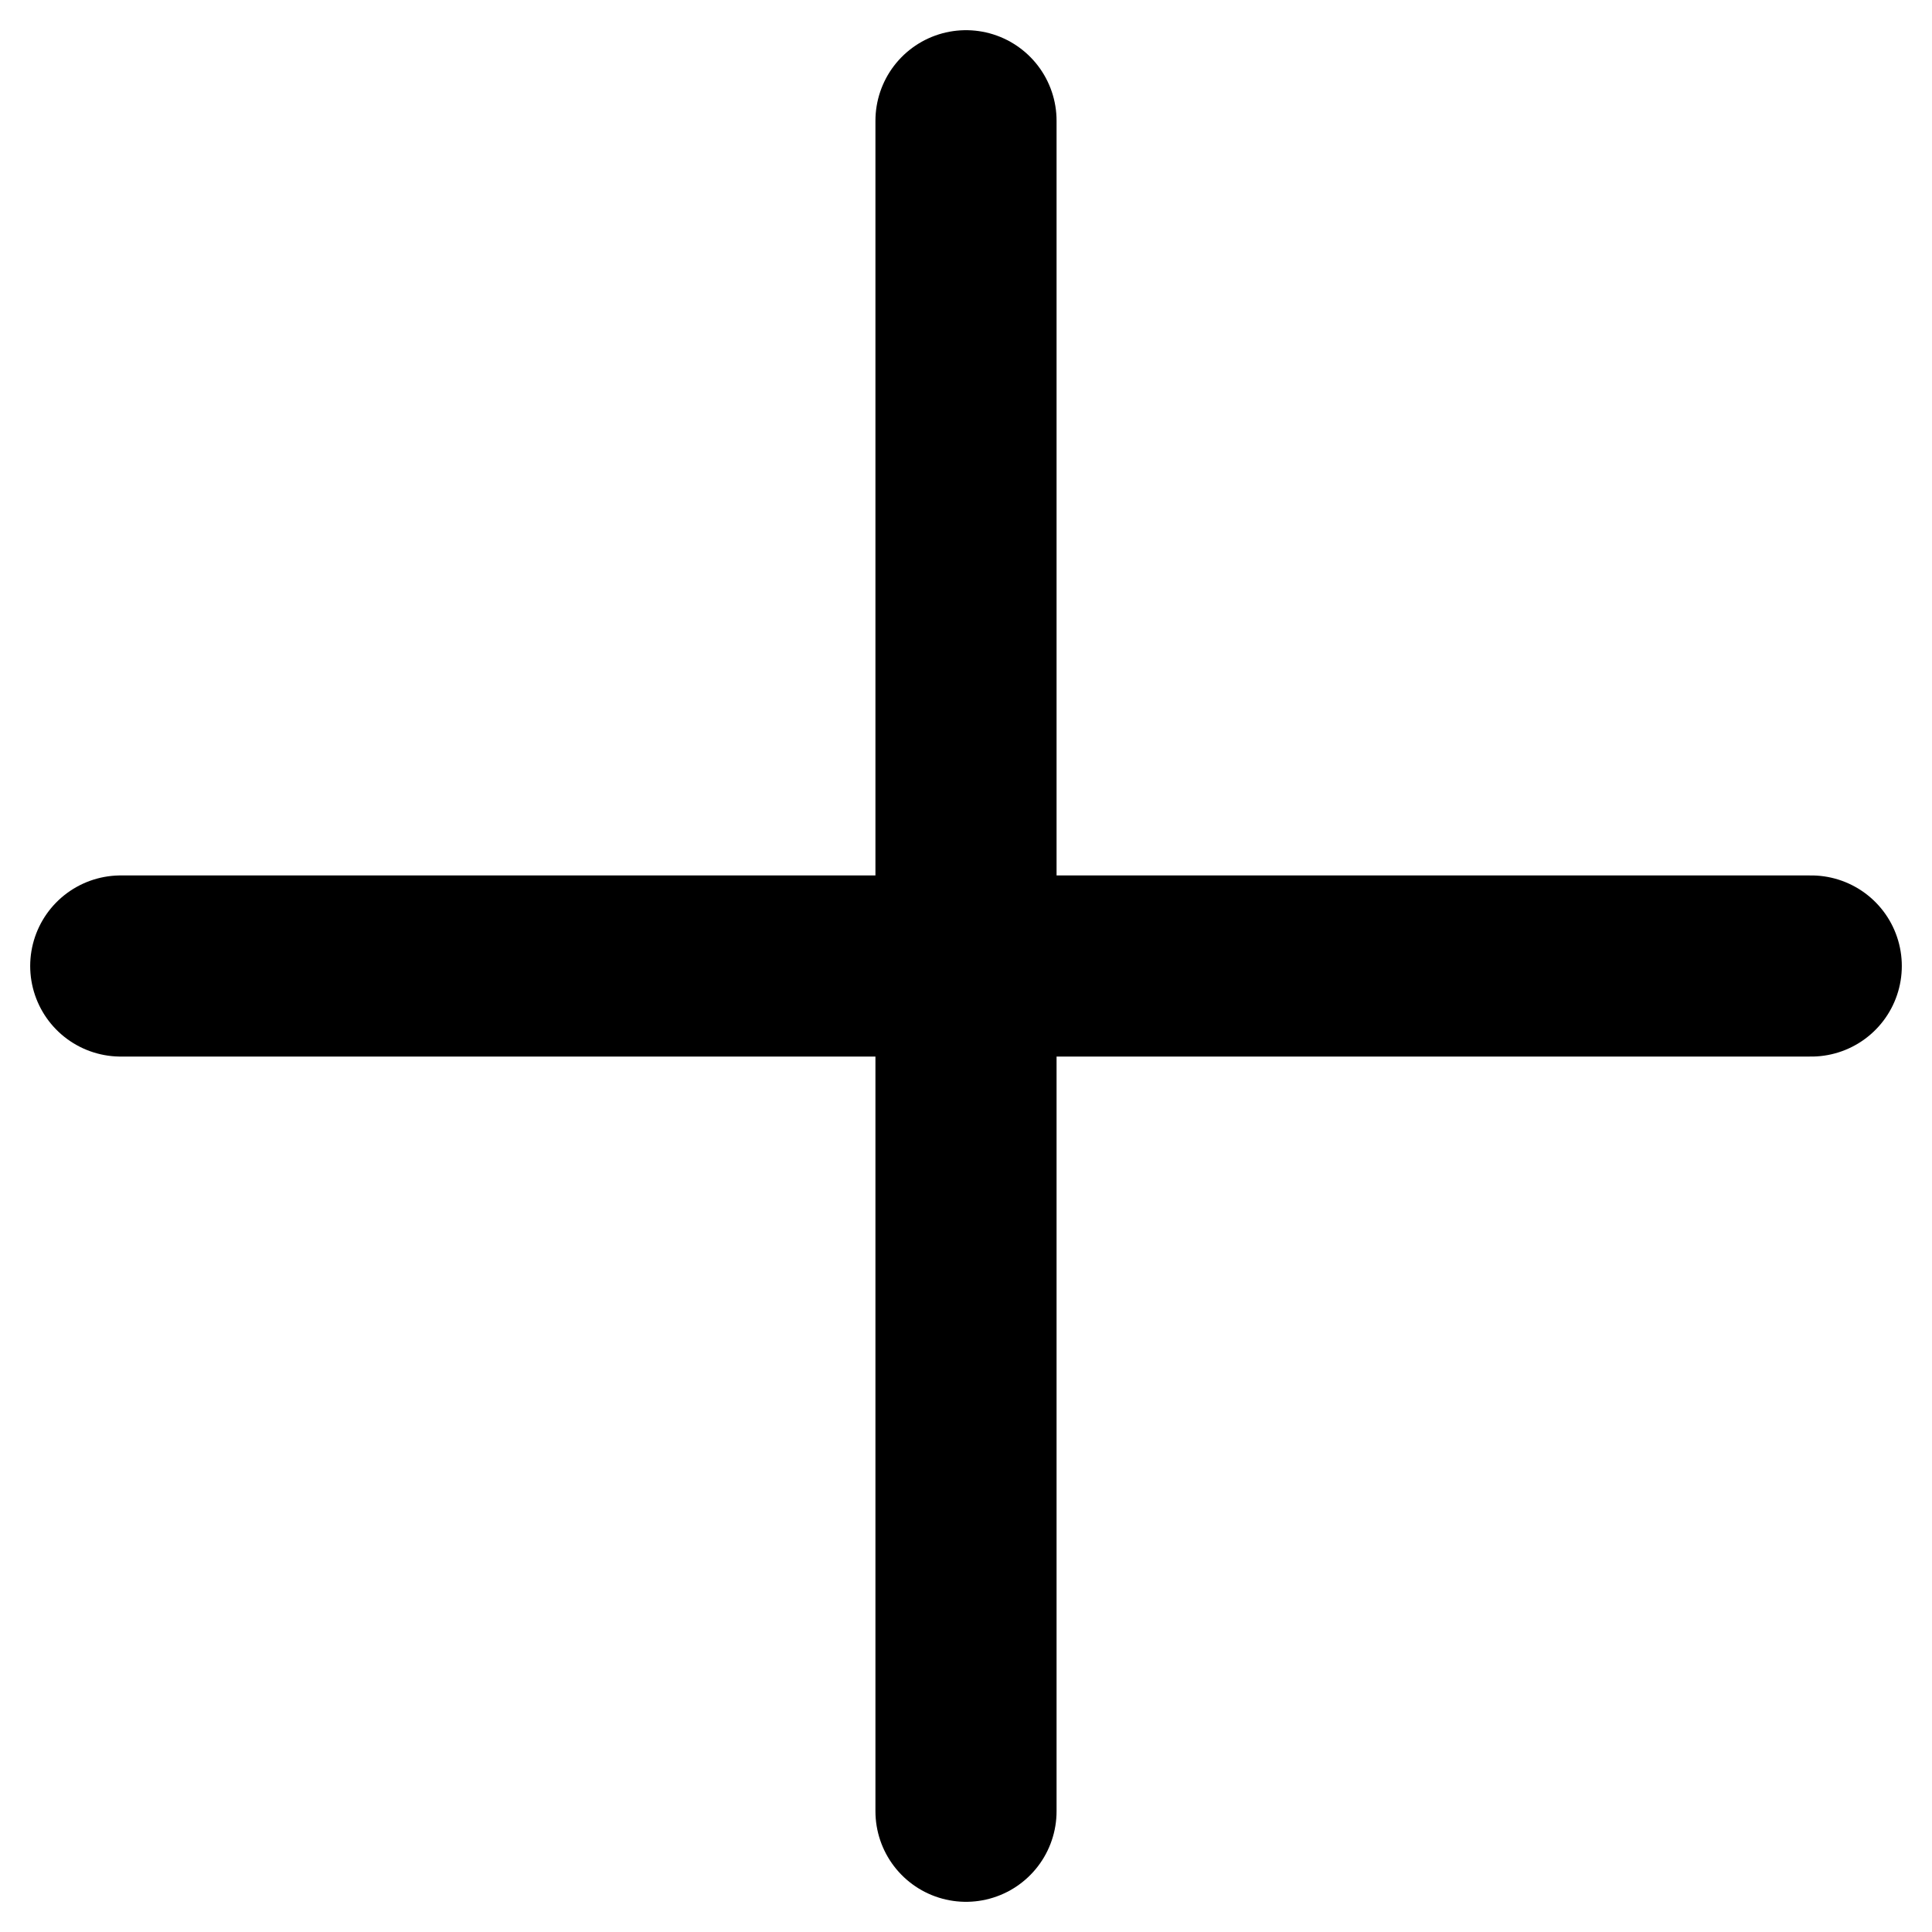
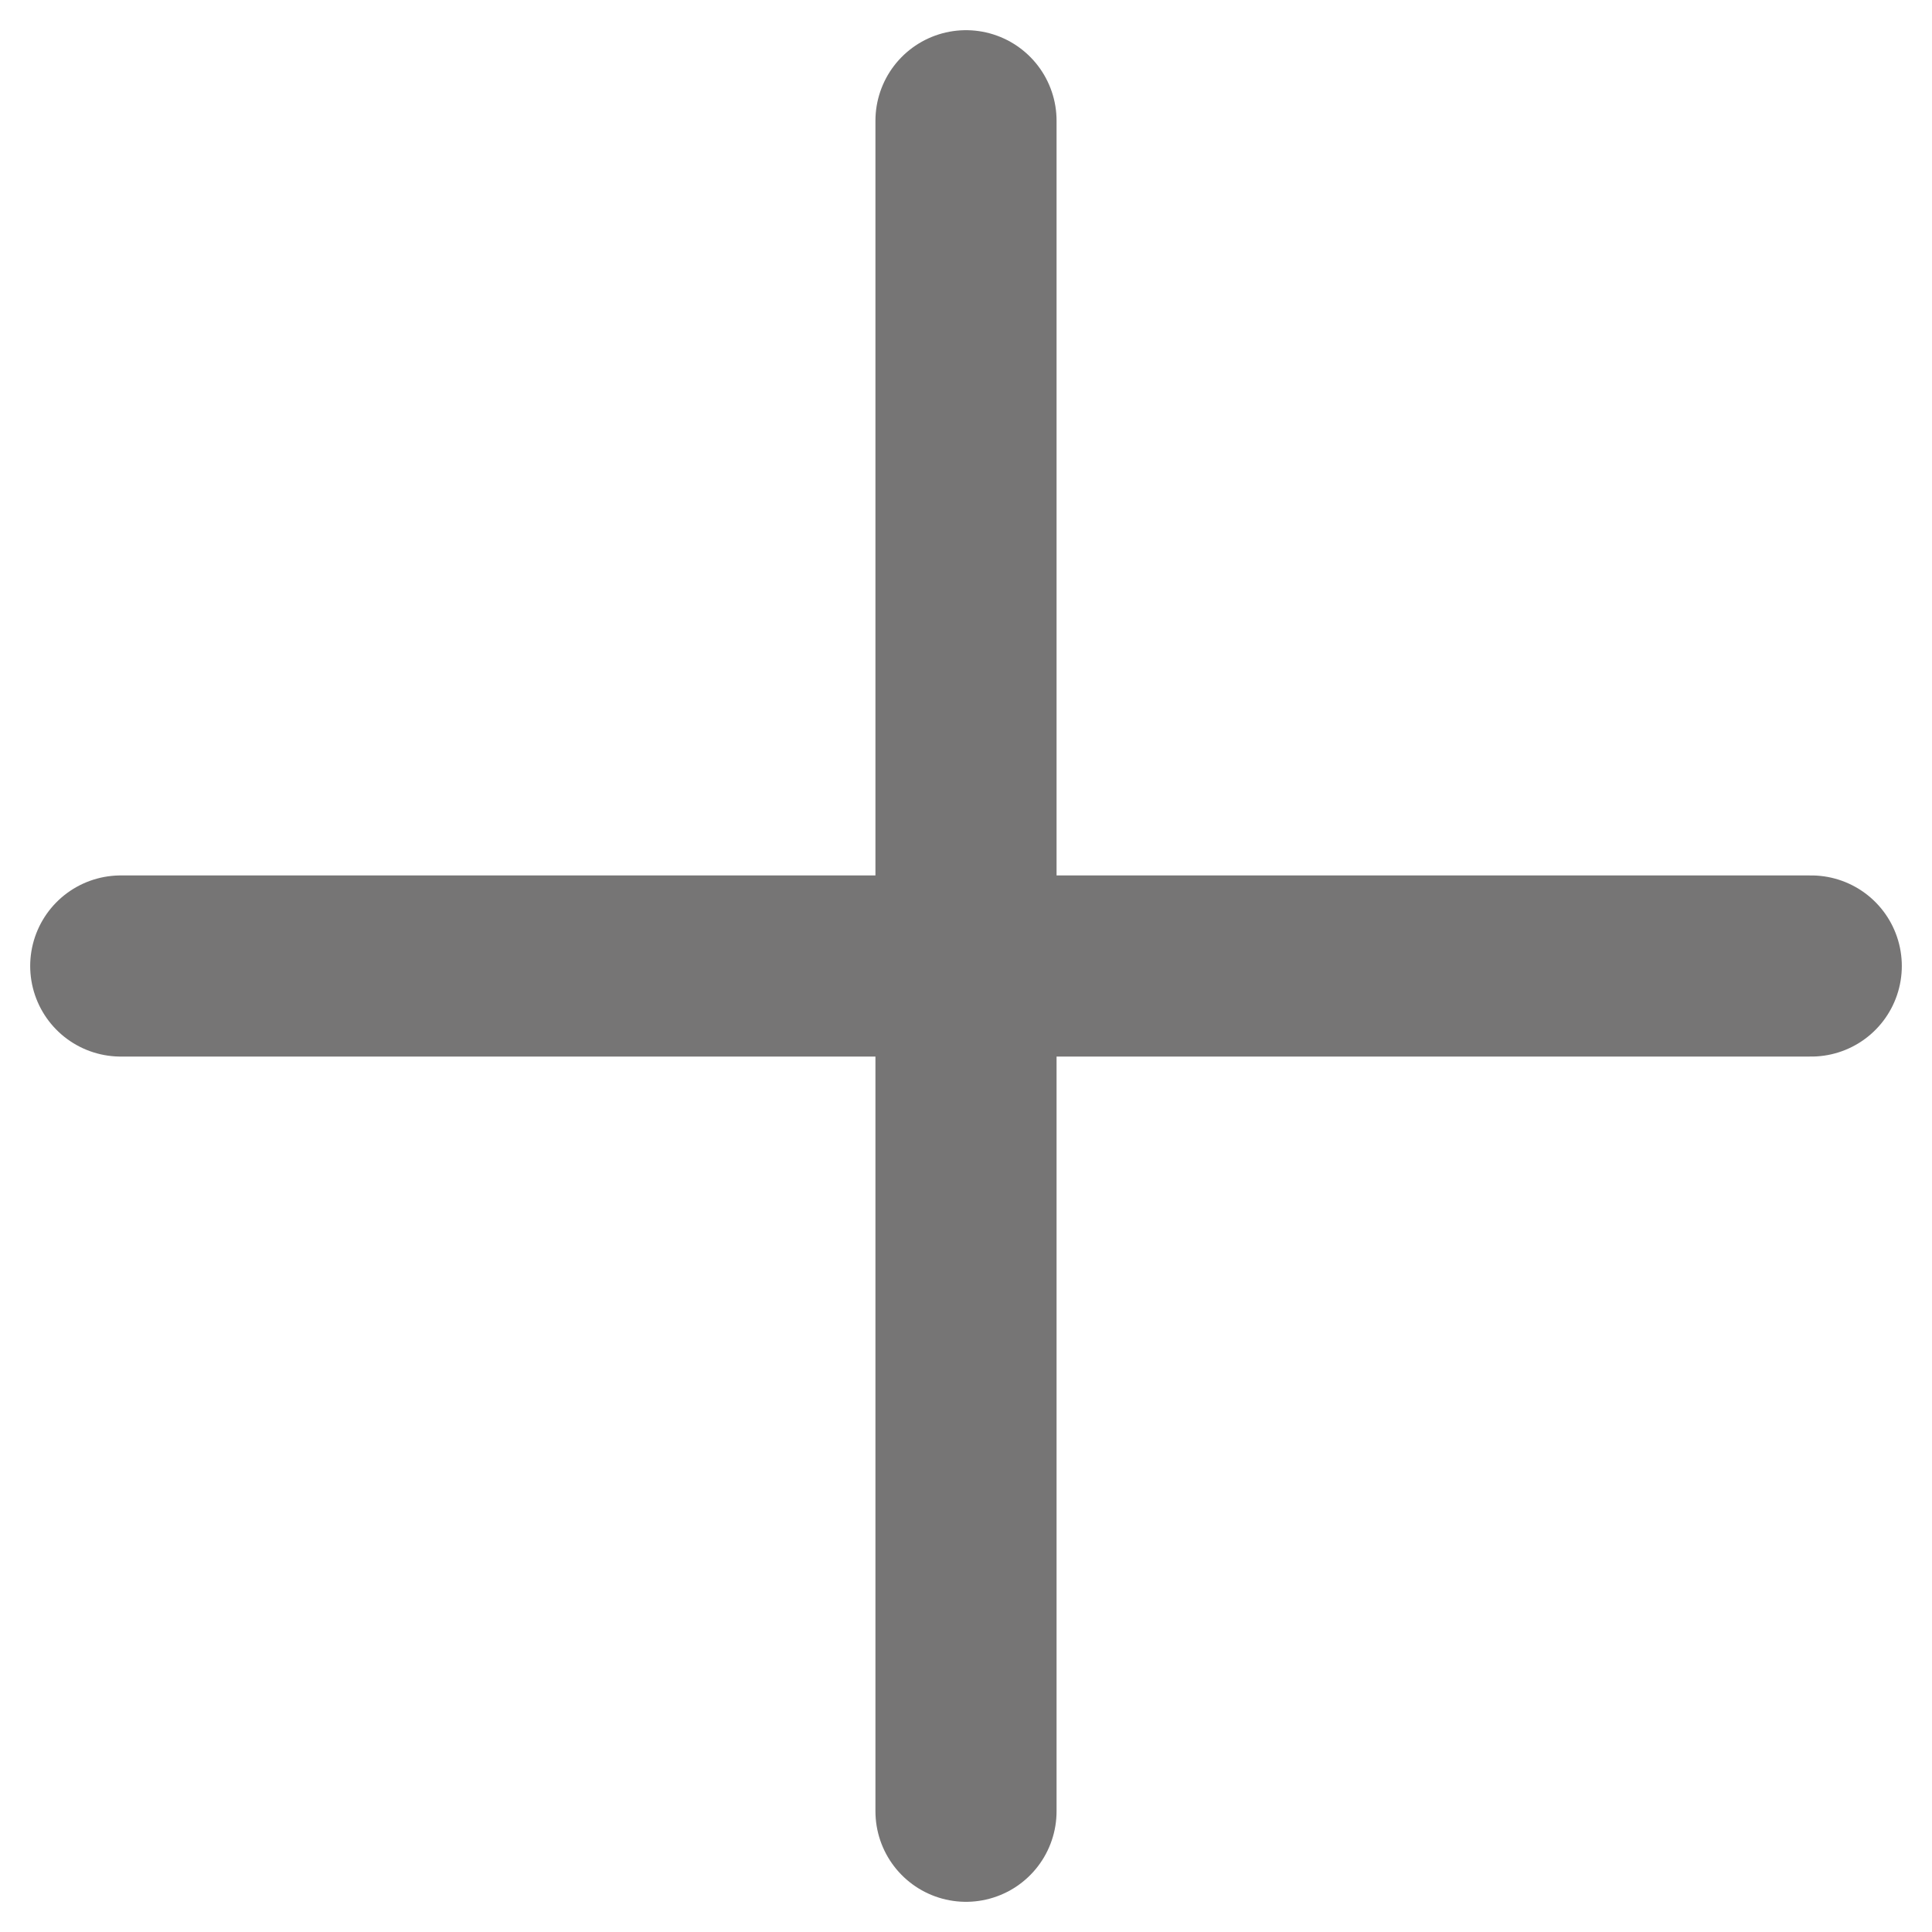
<svg xmlns="http://www.w3.org/2000/svg" width="16" height="16" viewBox="0 0 16 16" fill="none">
-   <path d="M8 1V15" stroke="black" stroke-width="1.5" stroke-linecap="round" stroke-linejoin="round" />
-   <path d="M1 8H15" stroke="black" stroke-width="1.5" stroke-linecap="round" stroke-linejoin="round" />
+   <path d="M8 1V15" stroke="#767575" stroke-width="1.5" stroke-linecap="round" stroke-linejoin="round" />
+   <path d="M1 8H15" stroke="#767575" stroke-width="1.5" stroke-linecap="round" stroke-linejoin="round" />
</svg>
